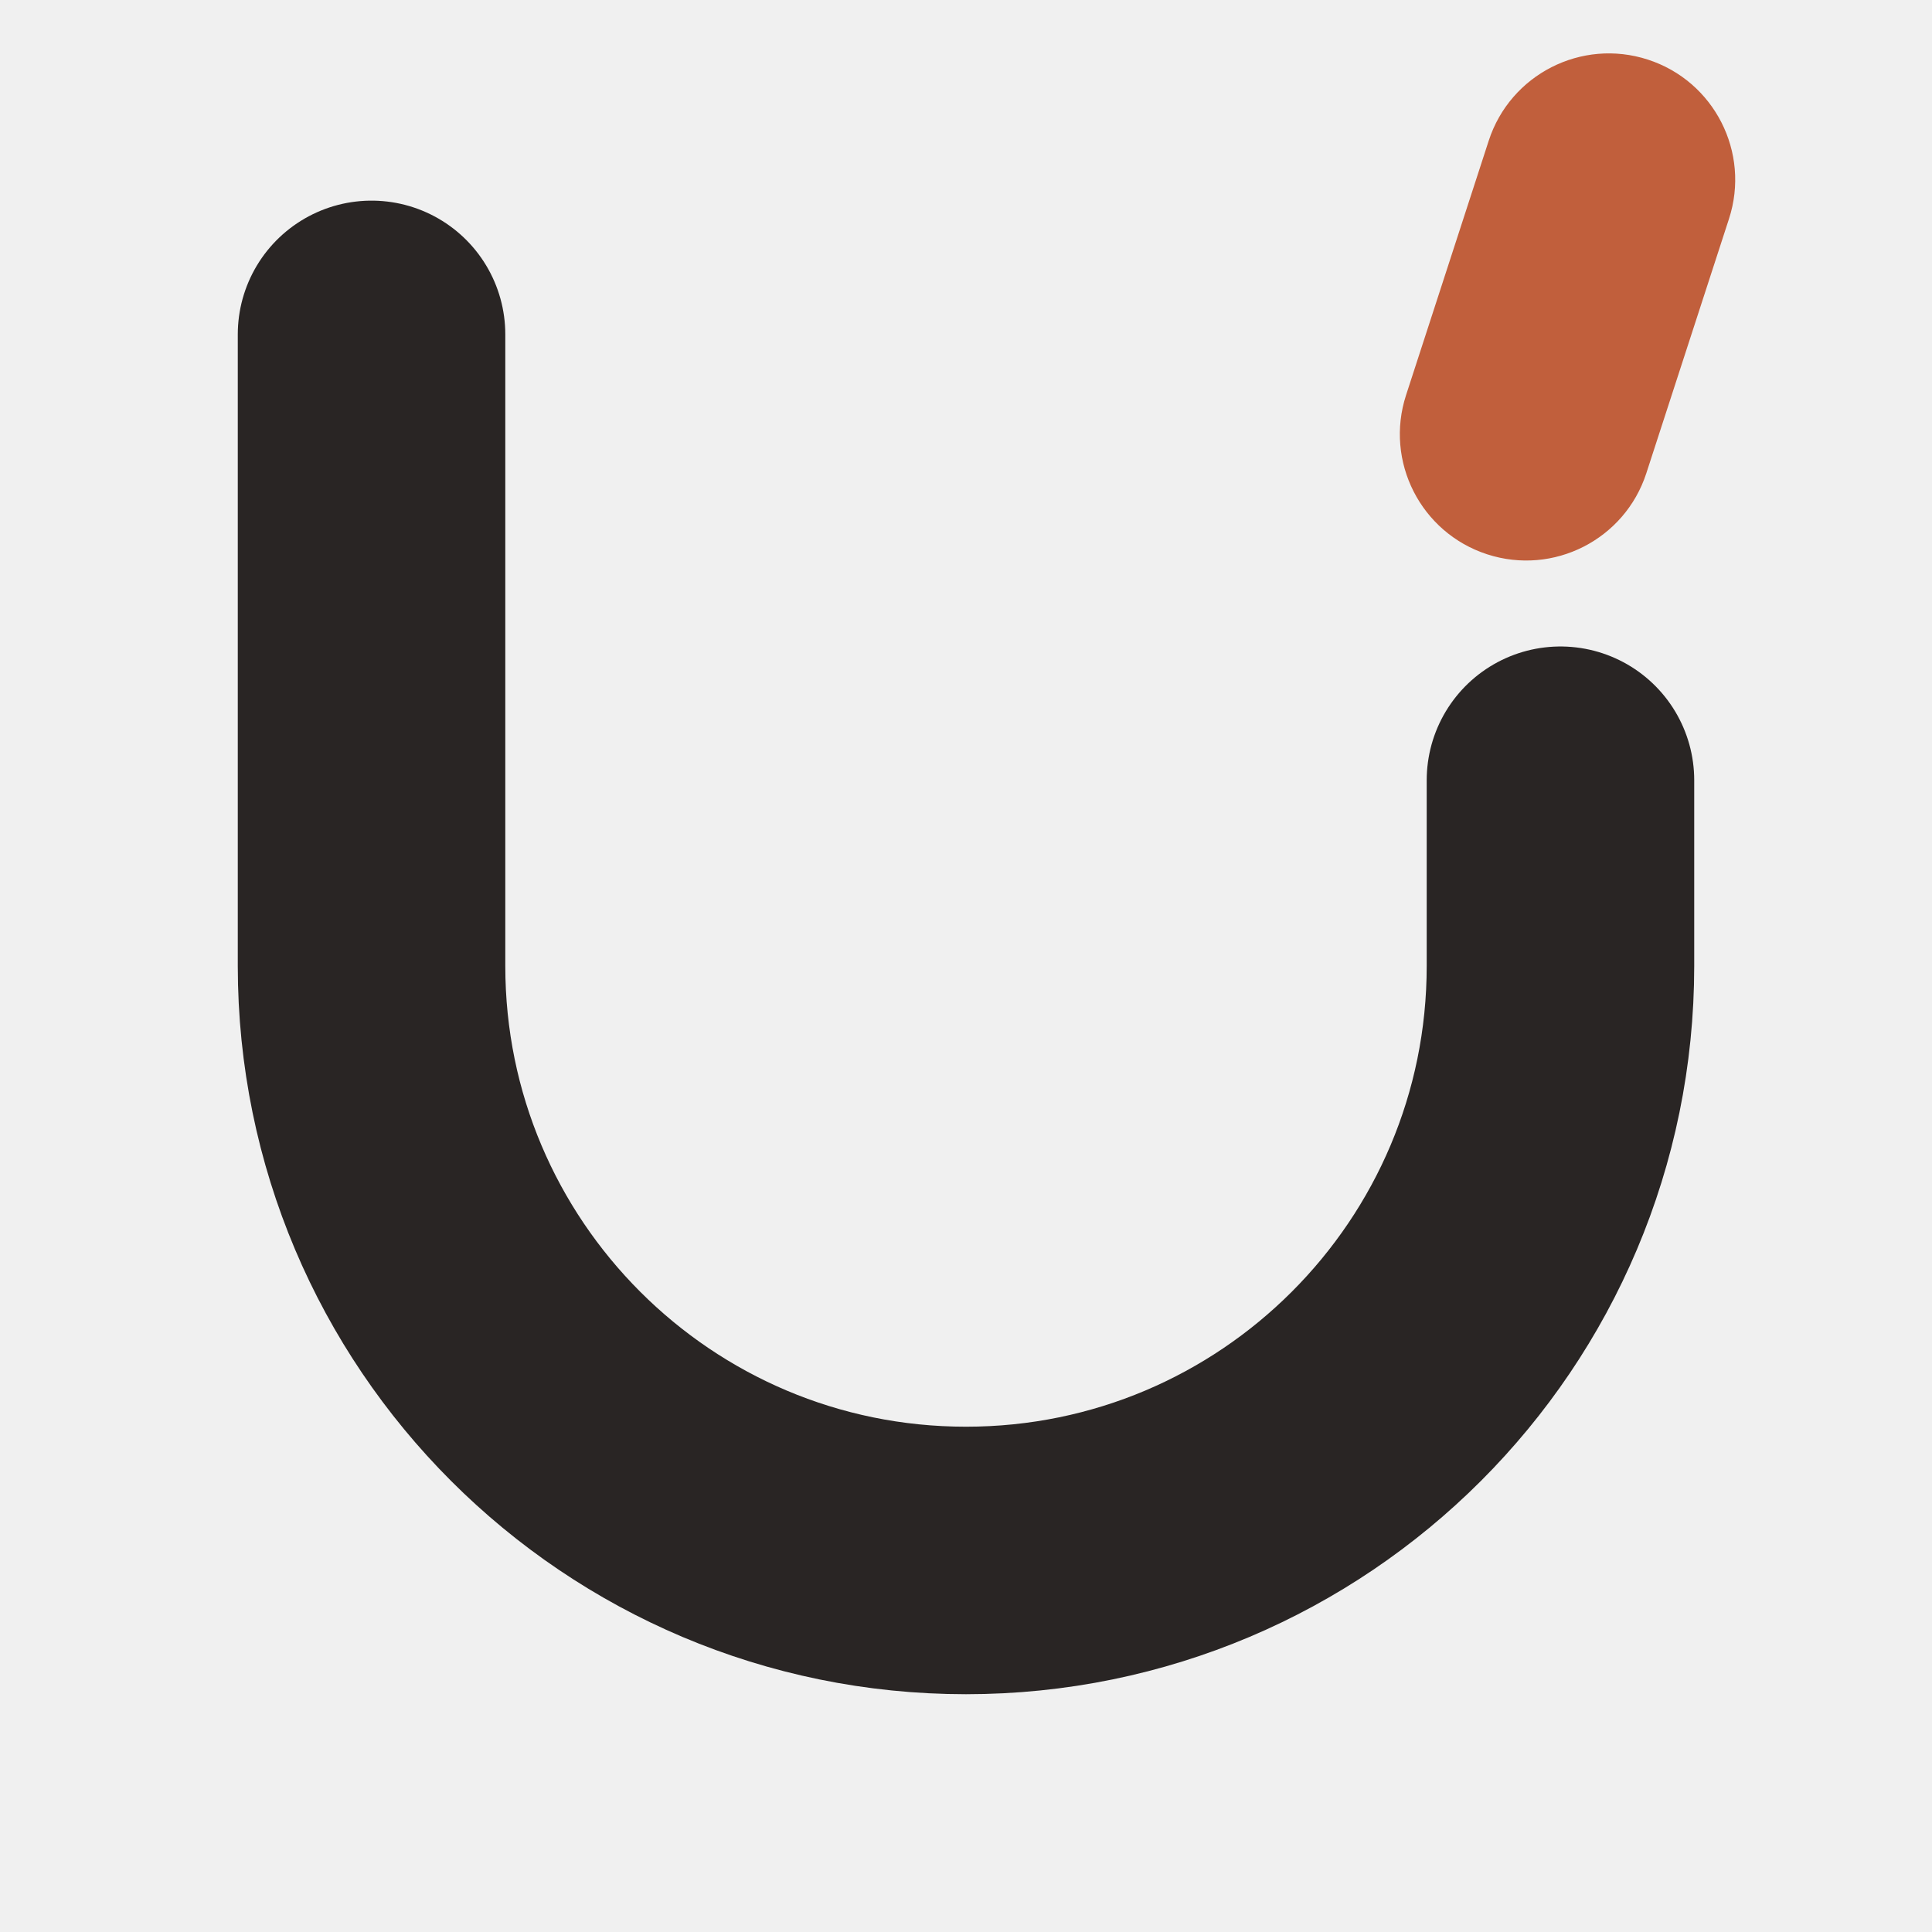
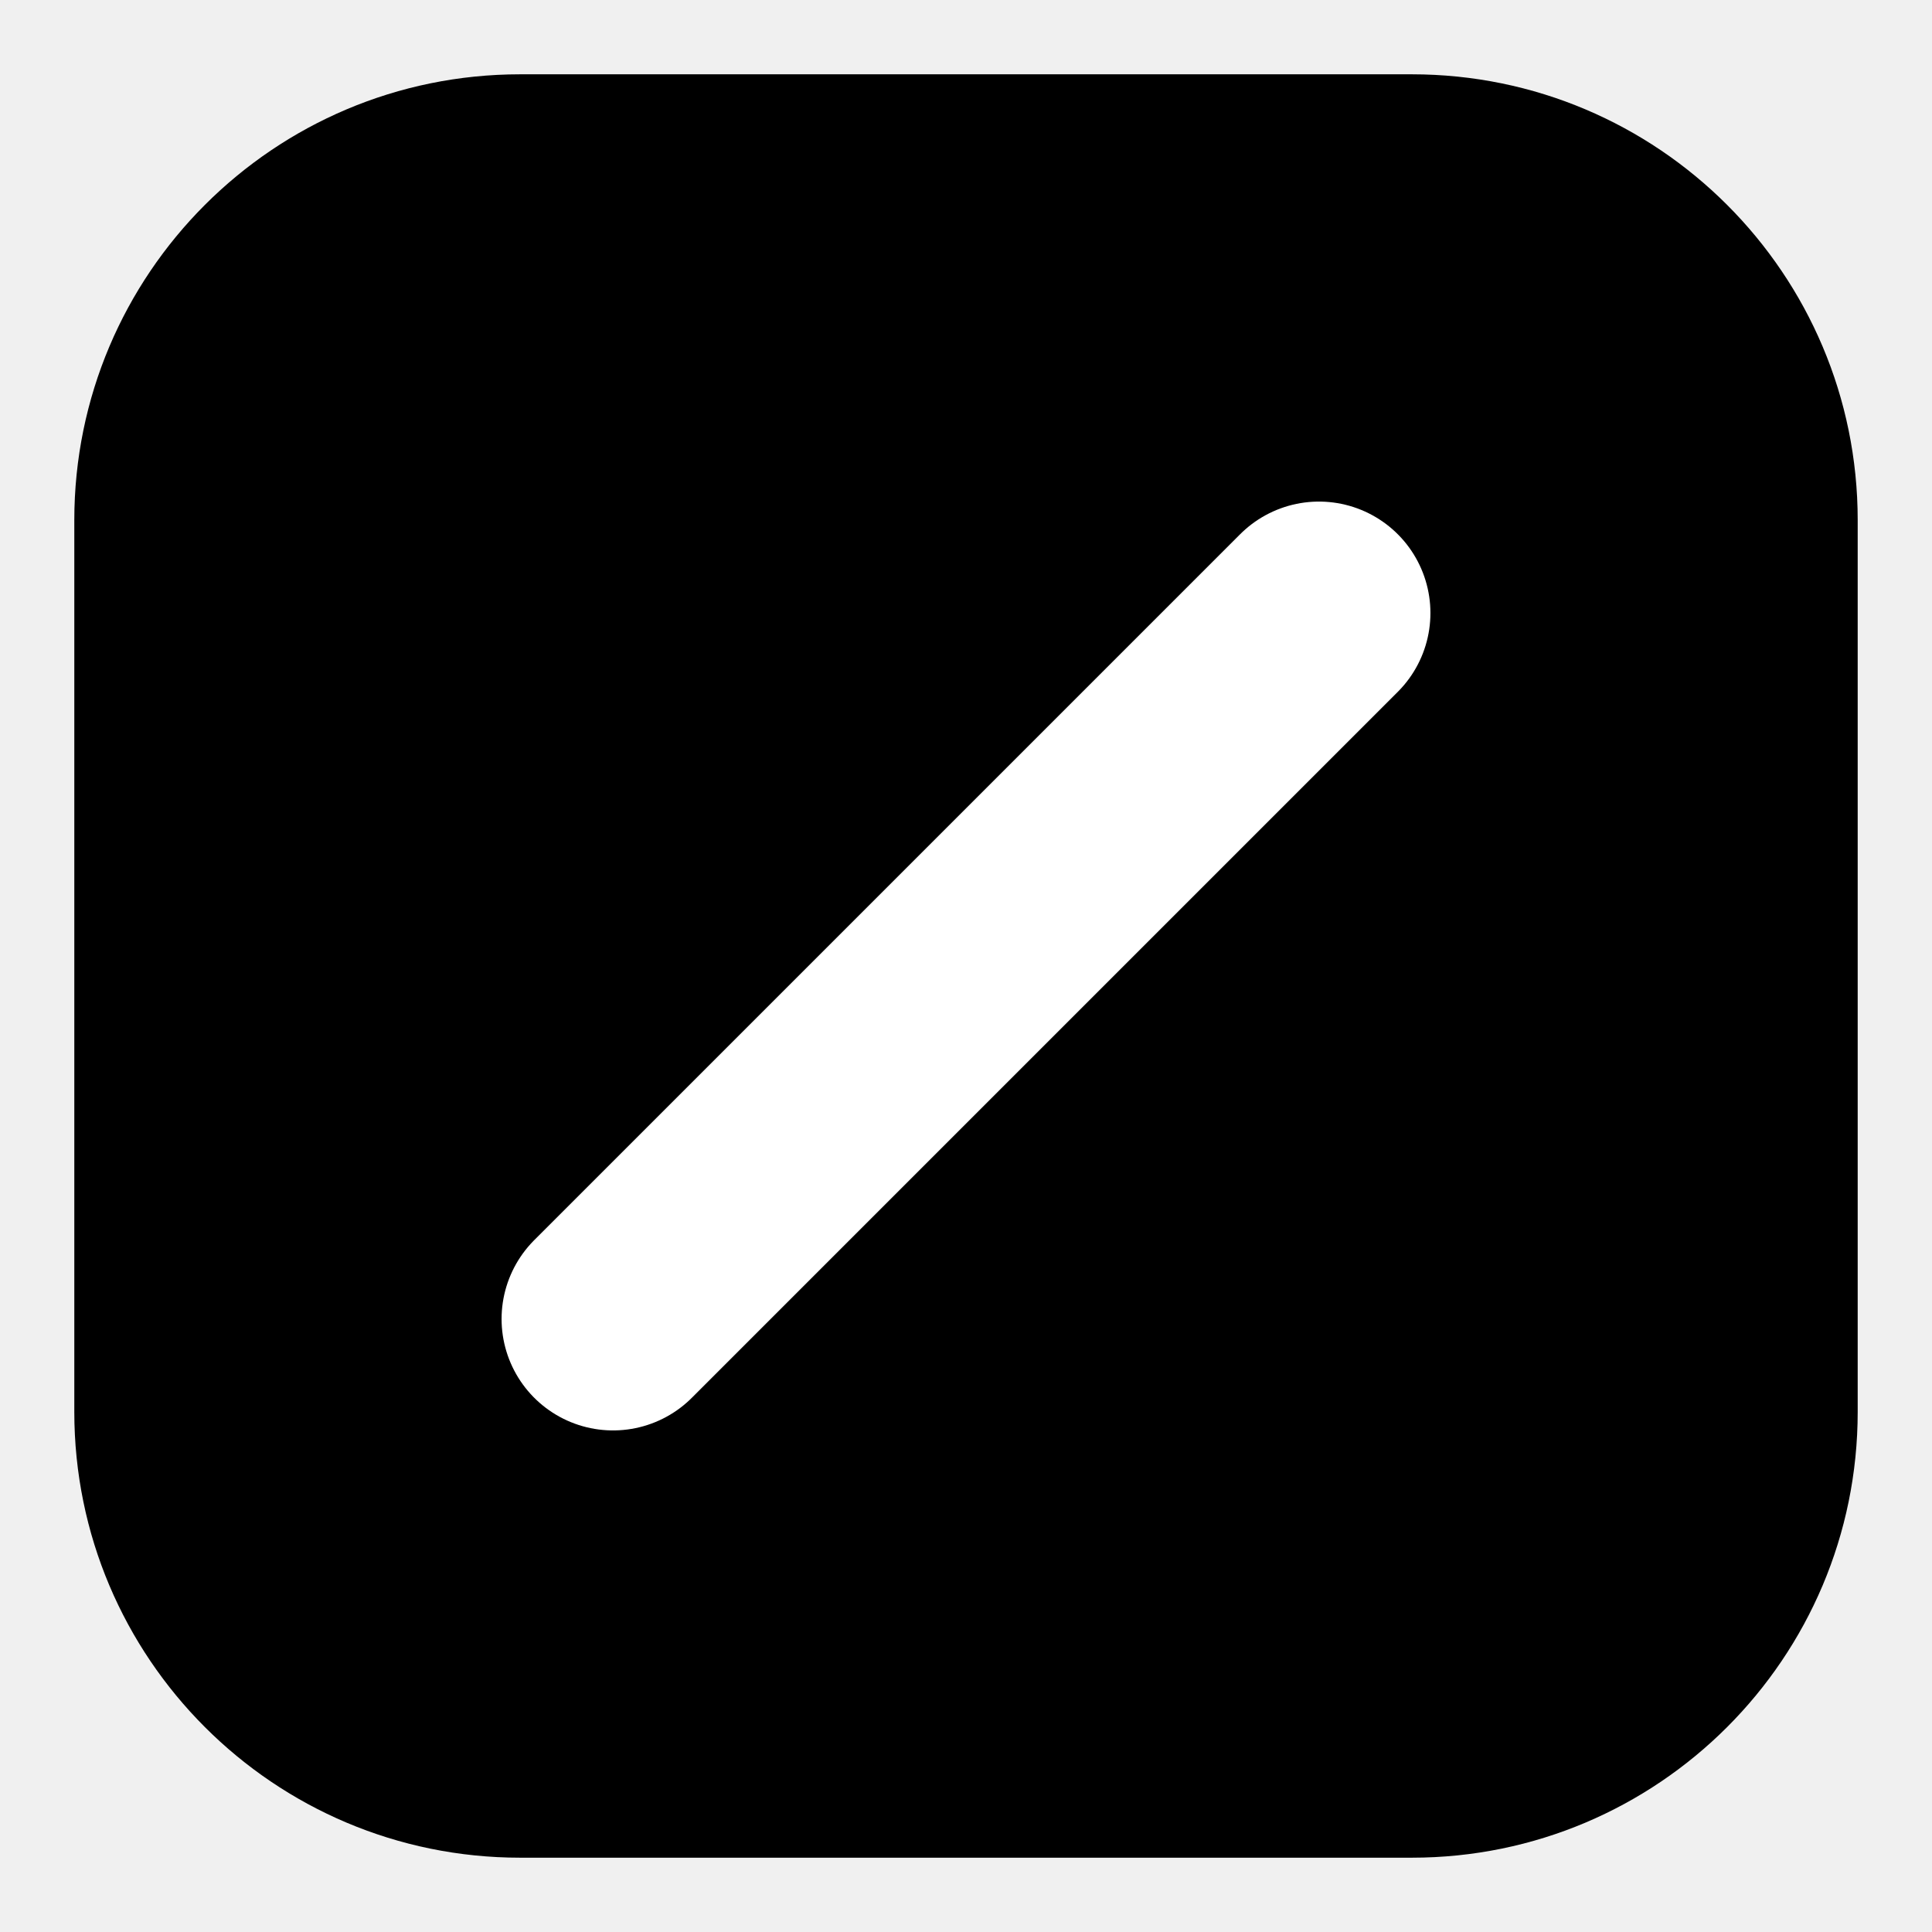
<svg xmlns="http://www.w3.org/2000/svg" viewBox="0 0 26 26">
-   <style>
-     .u { stroke: #292524; }
-     @media (prefers-color-scheme: dark) { .u { stroke: #e7e5e4; } }
-   </style>
-   <path class="u" d="M5 4.5 V13 a8 8 0 0 0 16 0 V10.5" fill="none" stroke-width="3.6" stroke-linecap="round" />
-   <rect x="19.4" y="0.6" width="3.4" height="7" rx="1.7" transform="rotate(18 21 4.1)" fill="#C15F3C" />
+   <rect x="1" y="1" width="24" height="24" rx="6" fill="oklch(60% 0.140 38)" />
+   <path d="M8.25 17.75 L17.75 8.25" stroke="#fff" stroke-width="3" stroke-linecap="round" />
</svg>
